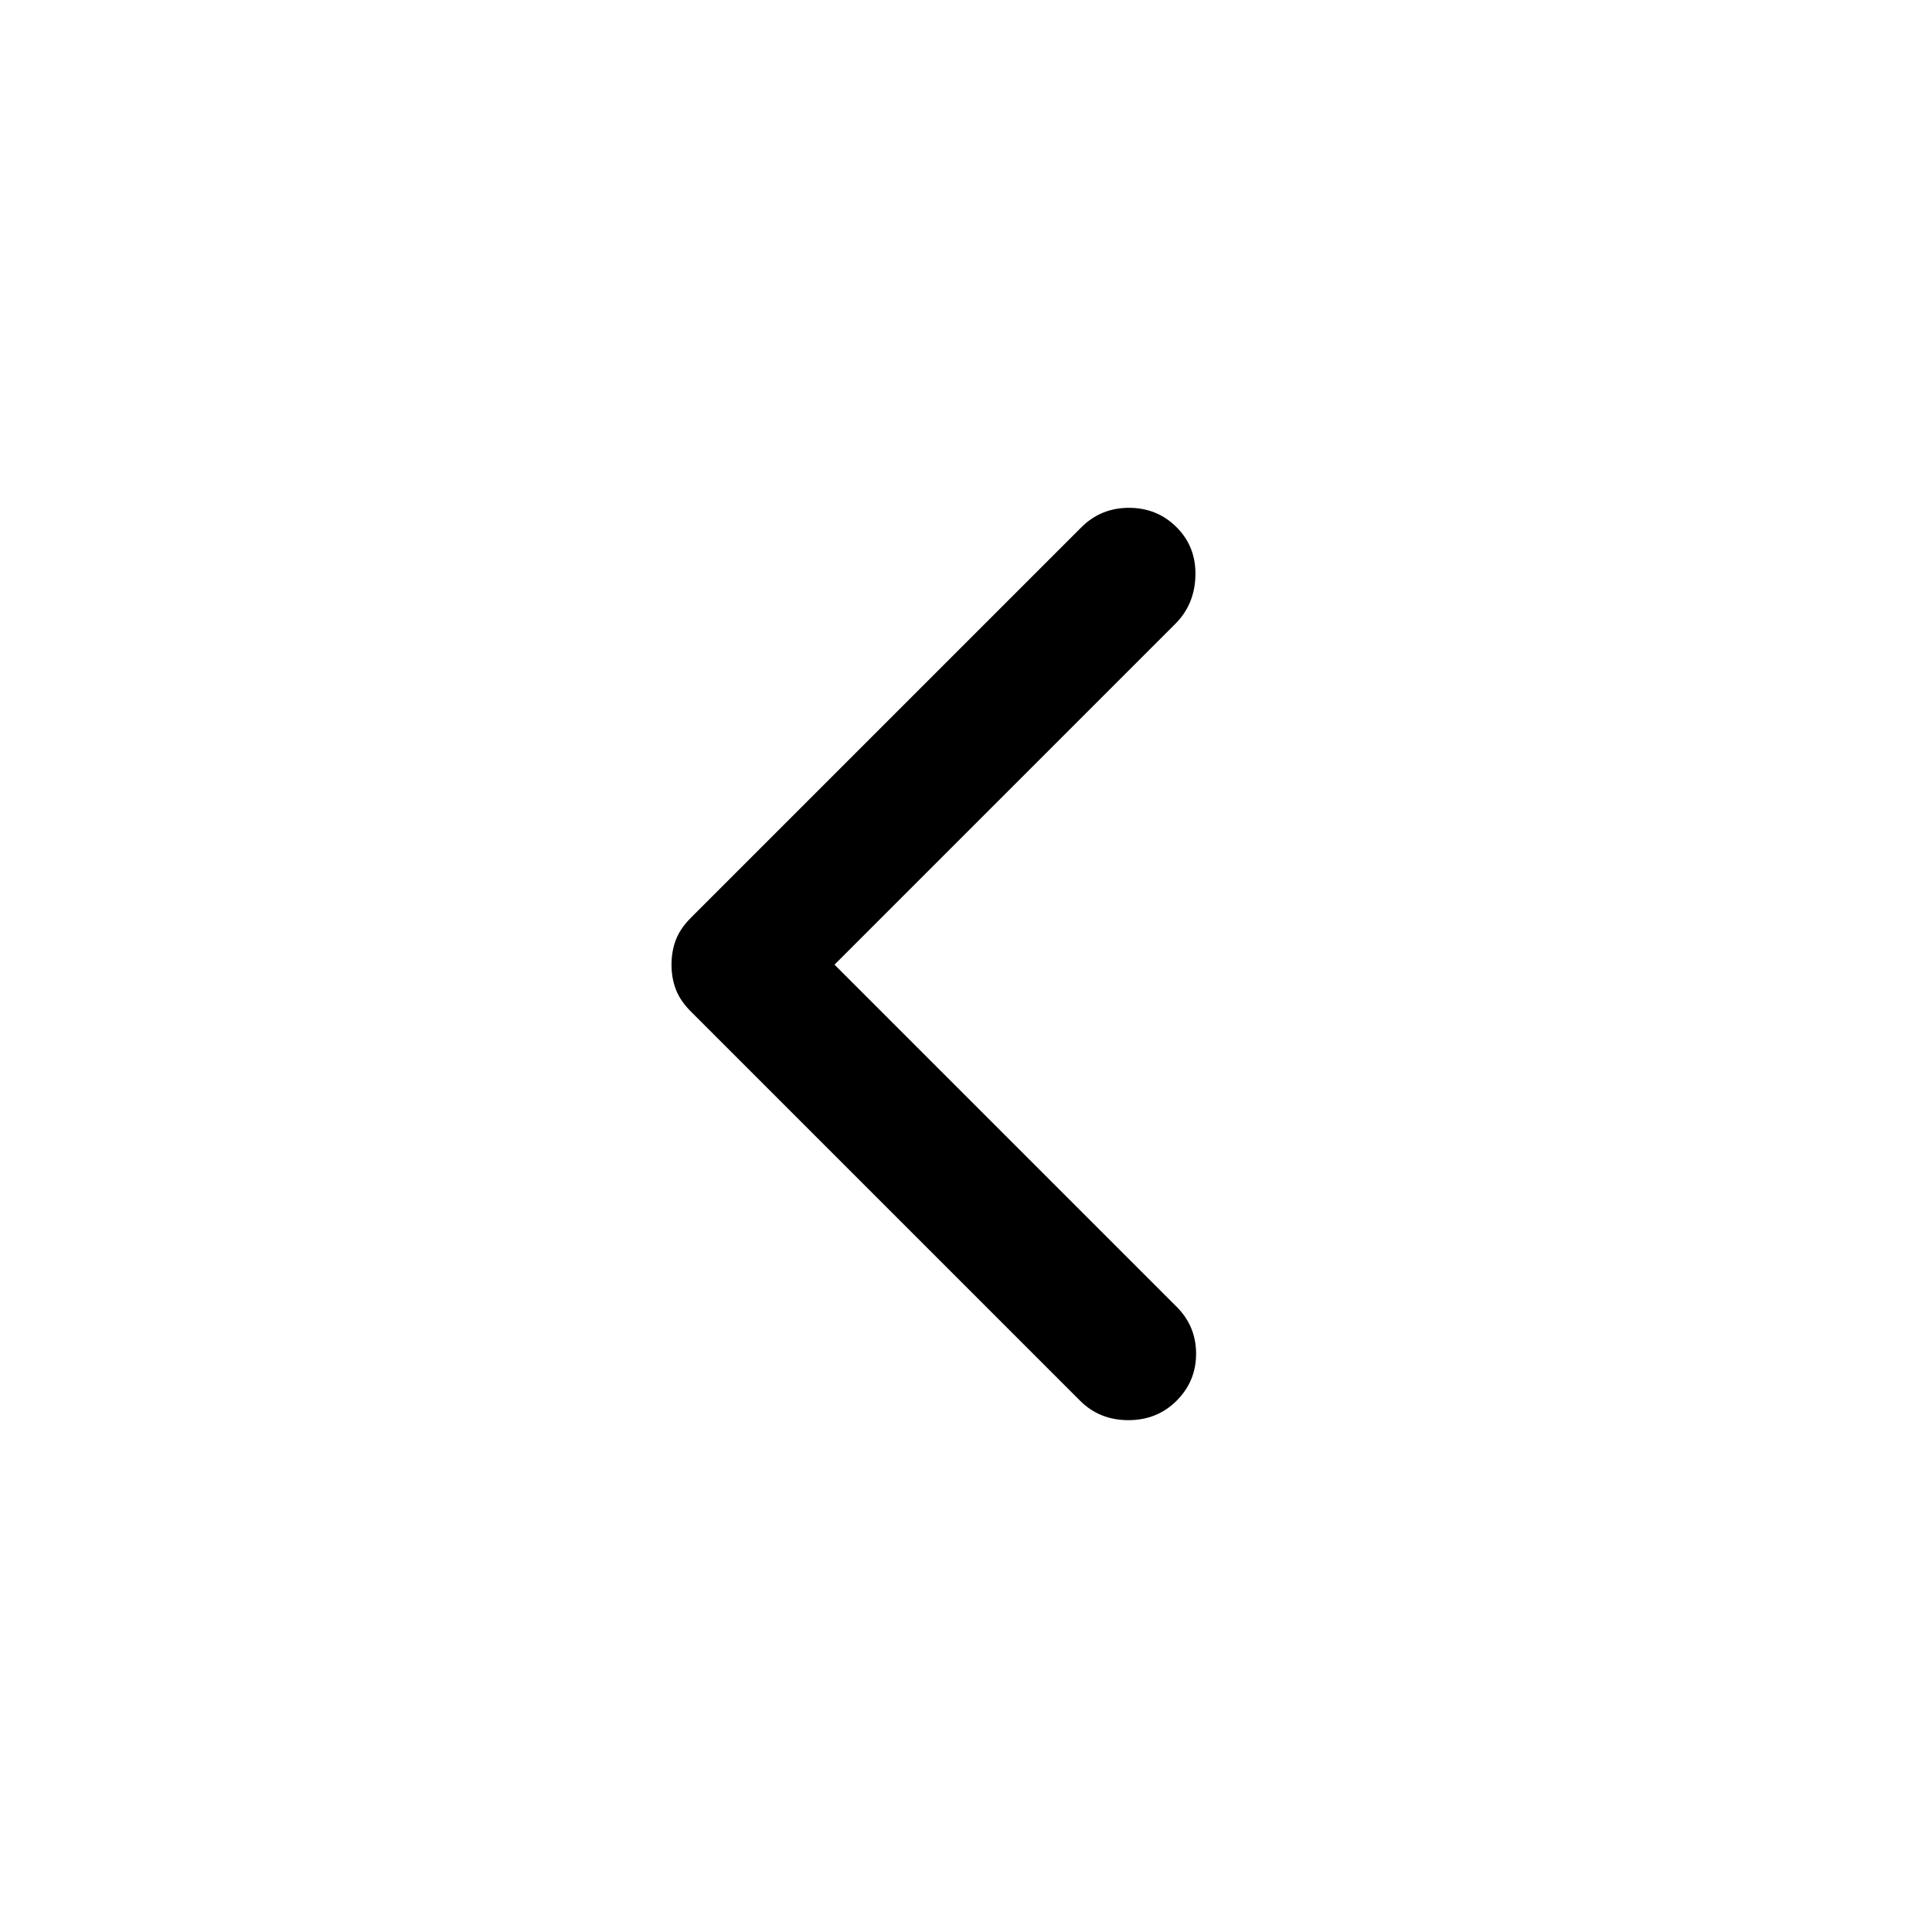
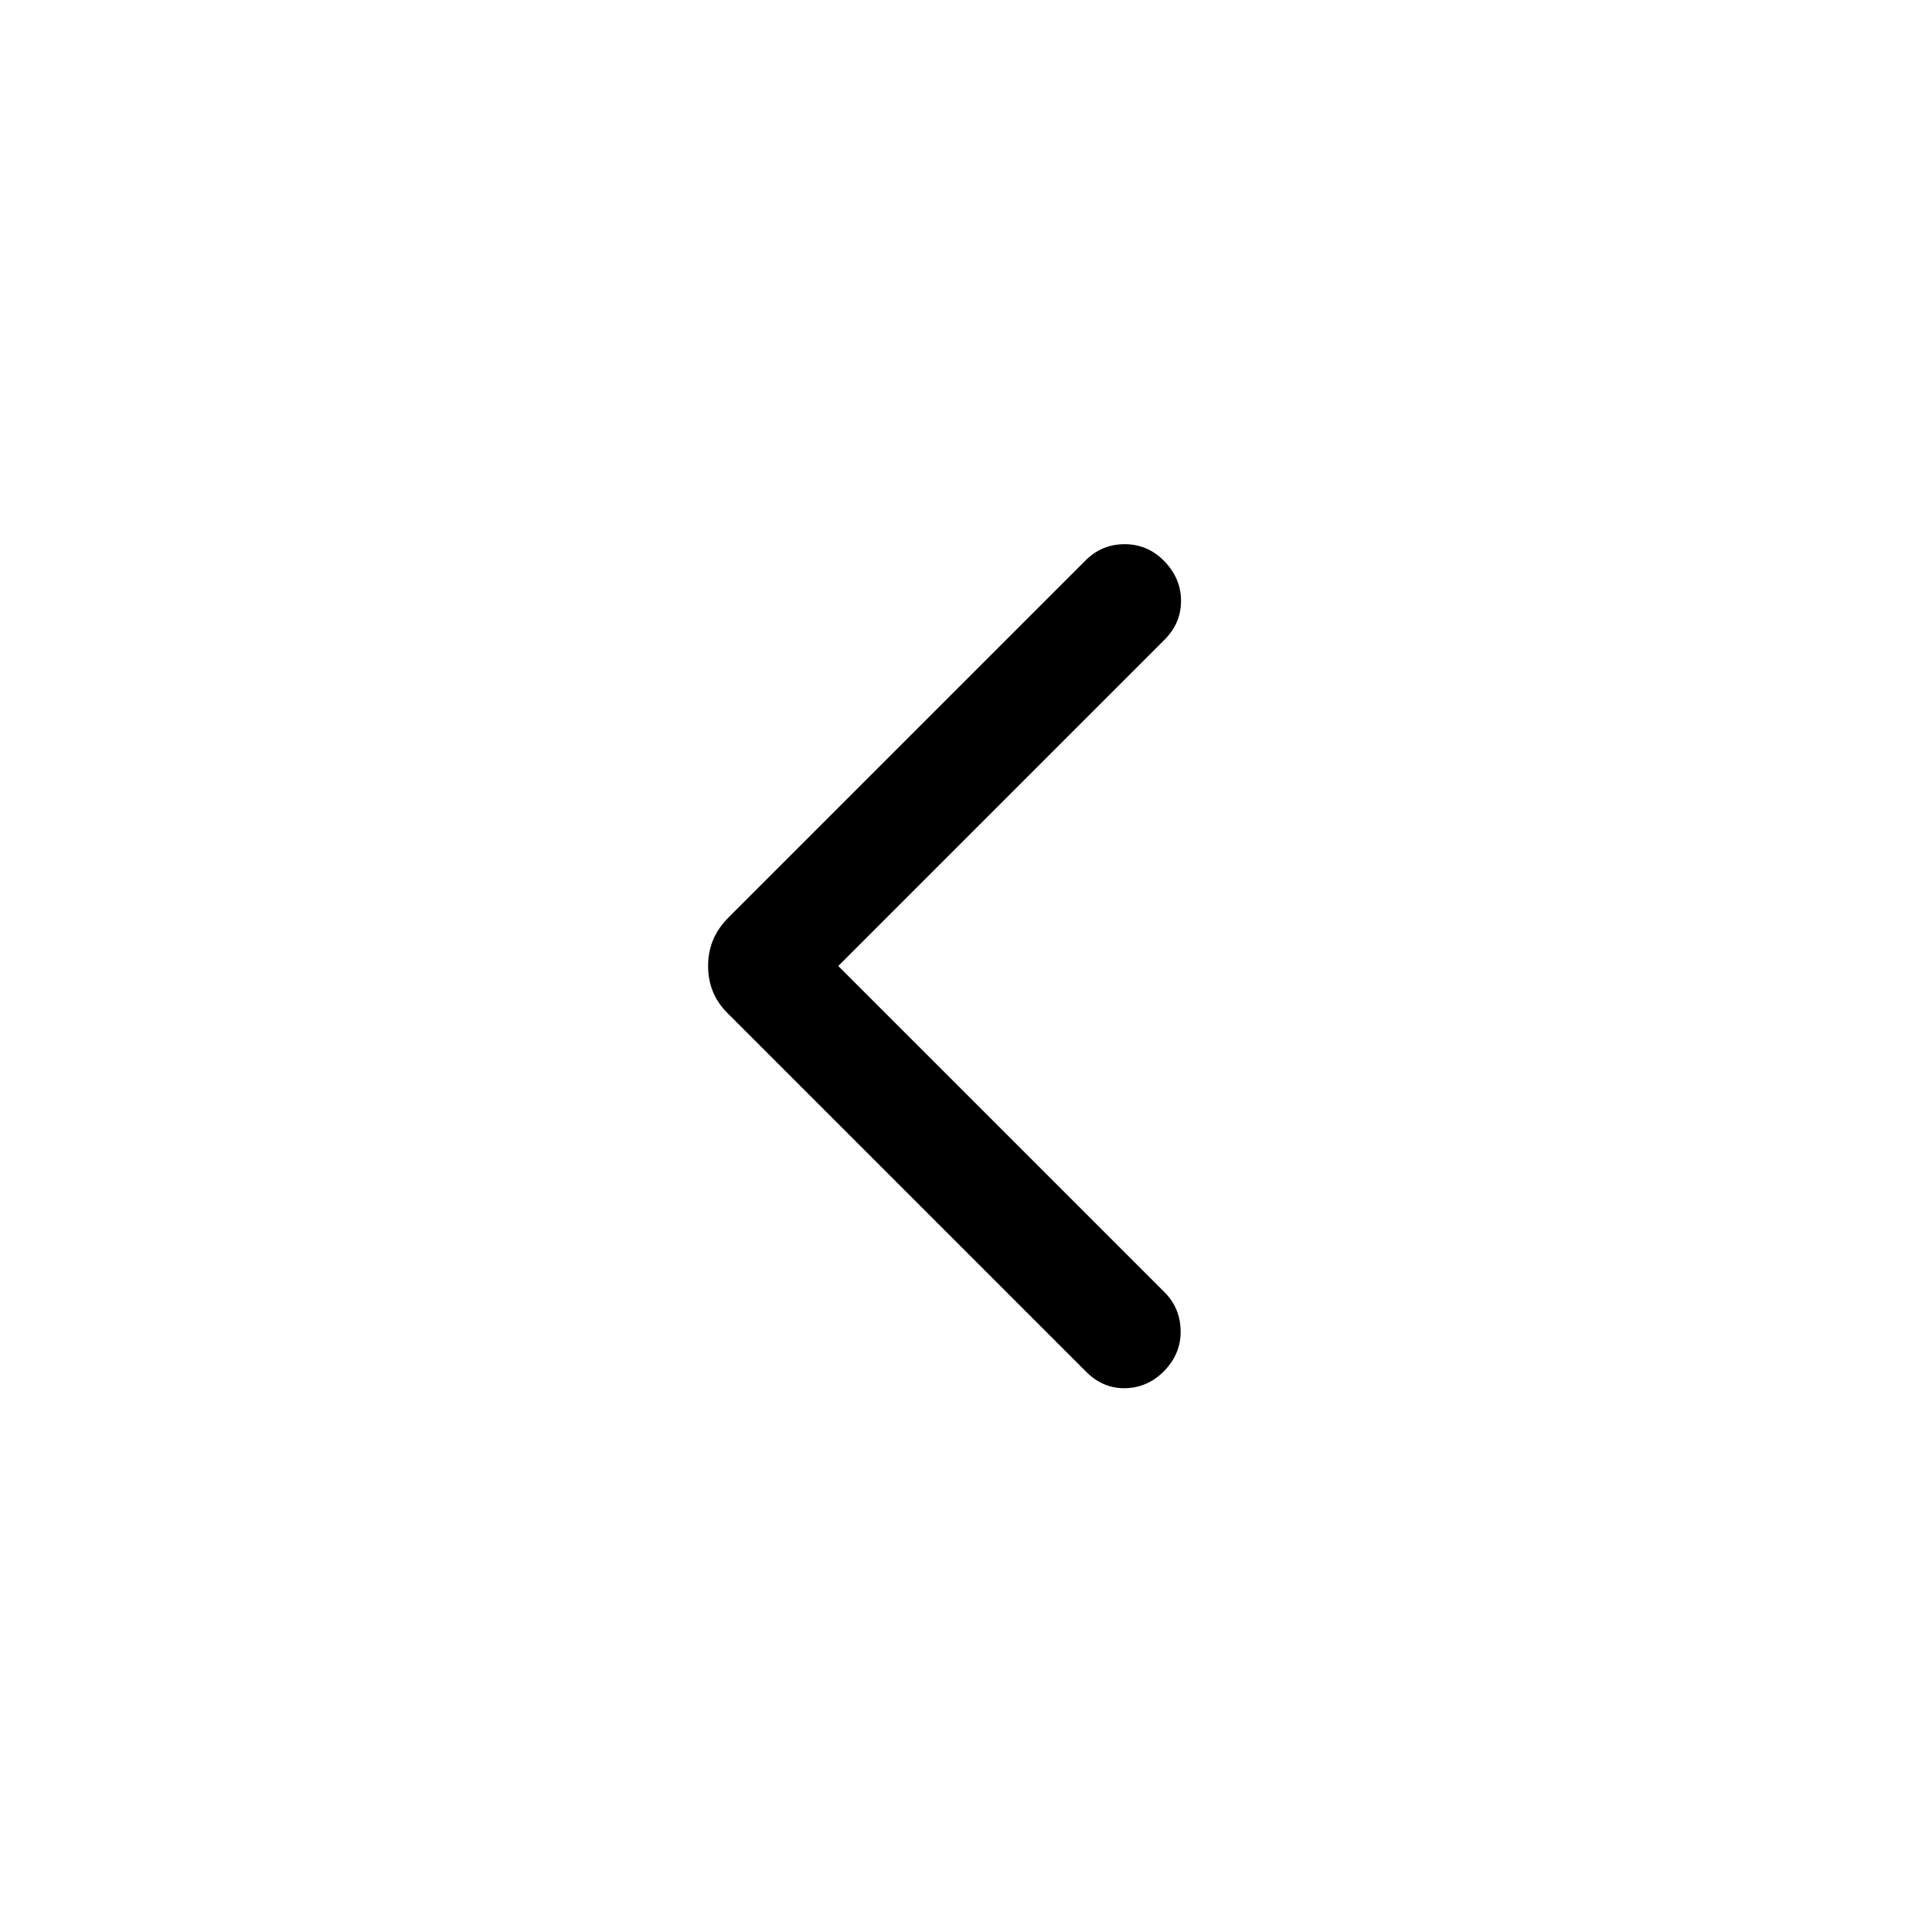
- <svg xmlns="http://www.w3.org/2000/svg" viewBox="0 96 960 960">
-   <path d="M536.667 792 343.333 598.667q-5.333-5.334-7.5-11-2.166-5.667-2.166-12.334 0-6.666 2.166-12.333 2.167-5.667 7.5-11l194-194Q547 348.333 561 348.333q14 0 23.667 9.667 9.666 9.666 9.333 24-.333 14.333-10 24L414.666 575.333l170.001 170.001q9.666 9.666 9.666 23.333 0 13.666-9.666 23.333-9.667 9.667-24 9.667-14.334 0-24-9.667Z" />
+ <svg xmlns="http://www.w3.org/2000/svg" viewBox="0 -960 960 960">
+   <path d="m416.537-480 162.116 162.116q7.808 7.807 8 19.115.193 11.307-8 19.807-8.192 8.5-19.461 8.75-11.269.25-19.768-8.442L362.078-456q-5.308-5.116-7.769-11.096-2.462-5.981-2.462-12.904t2.462-12.904q2.461-5.98 7.769-11.288l177.346-177.346q8.115-8.115 19.576-8.058 11.461.058 19.653 8.558 8.193 8.5 8.193 19.615 0 11.115-8.193 19.307L416.537-480Z" />
</svg>
